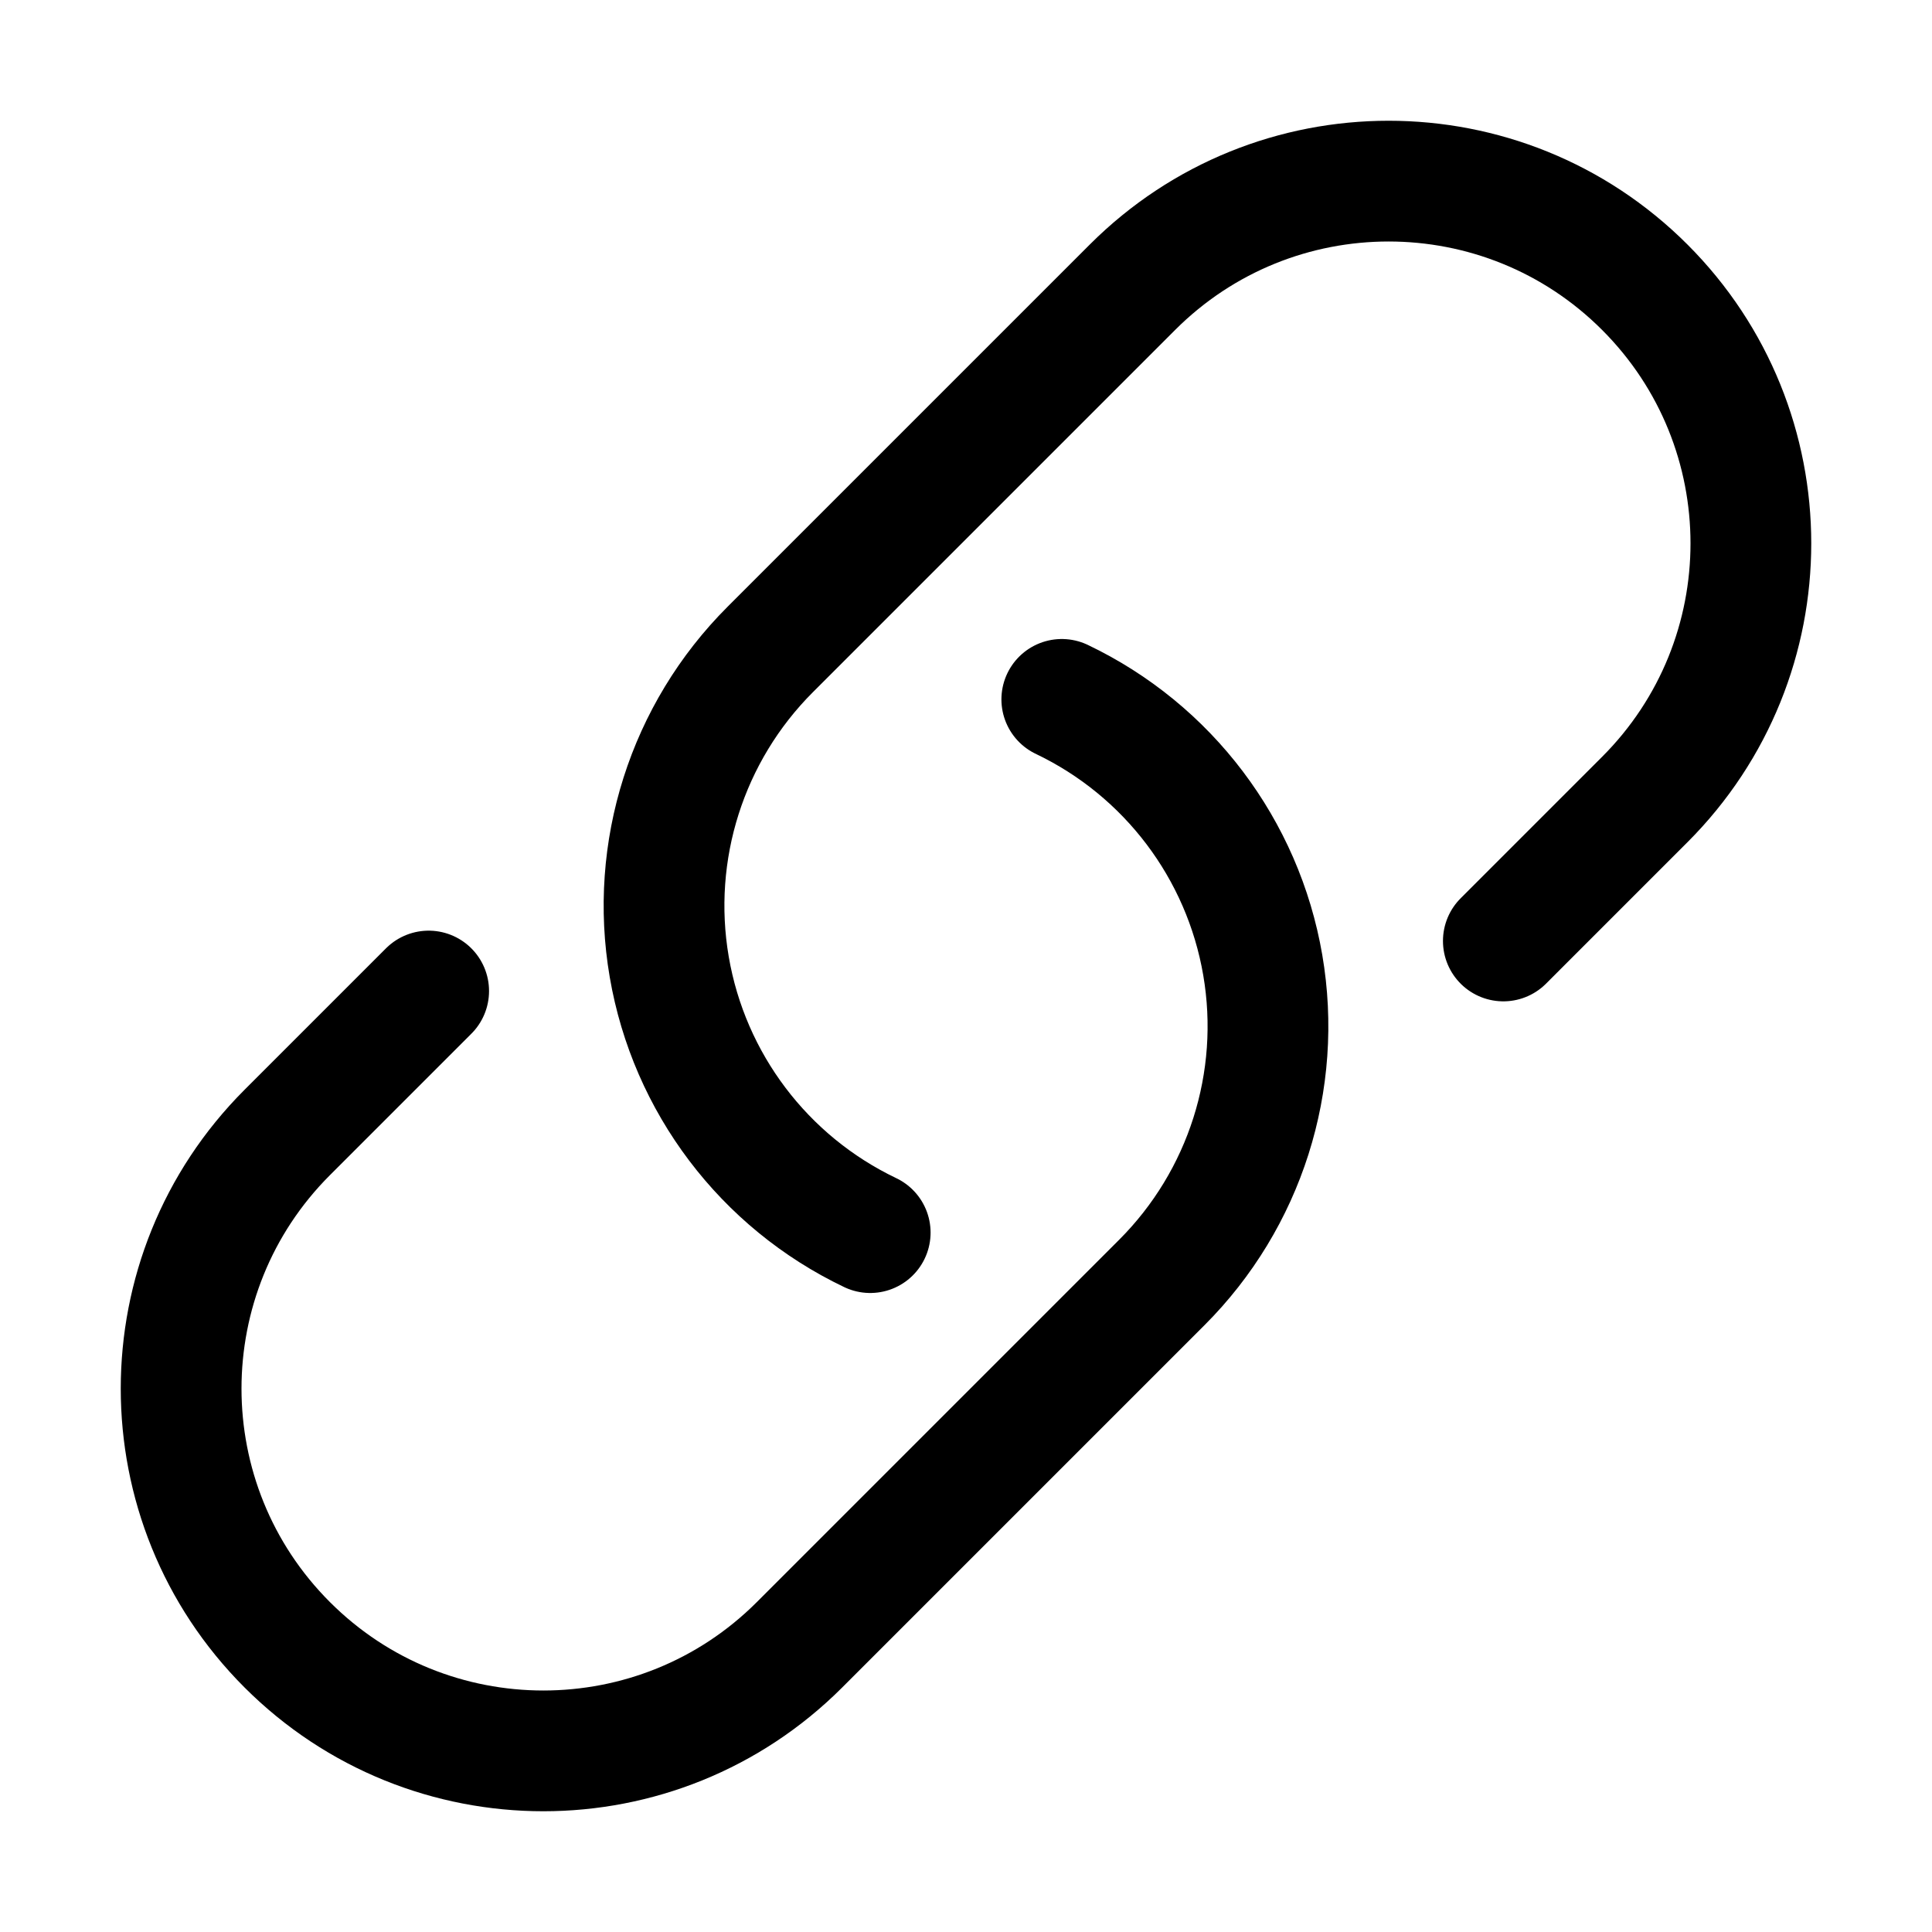
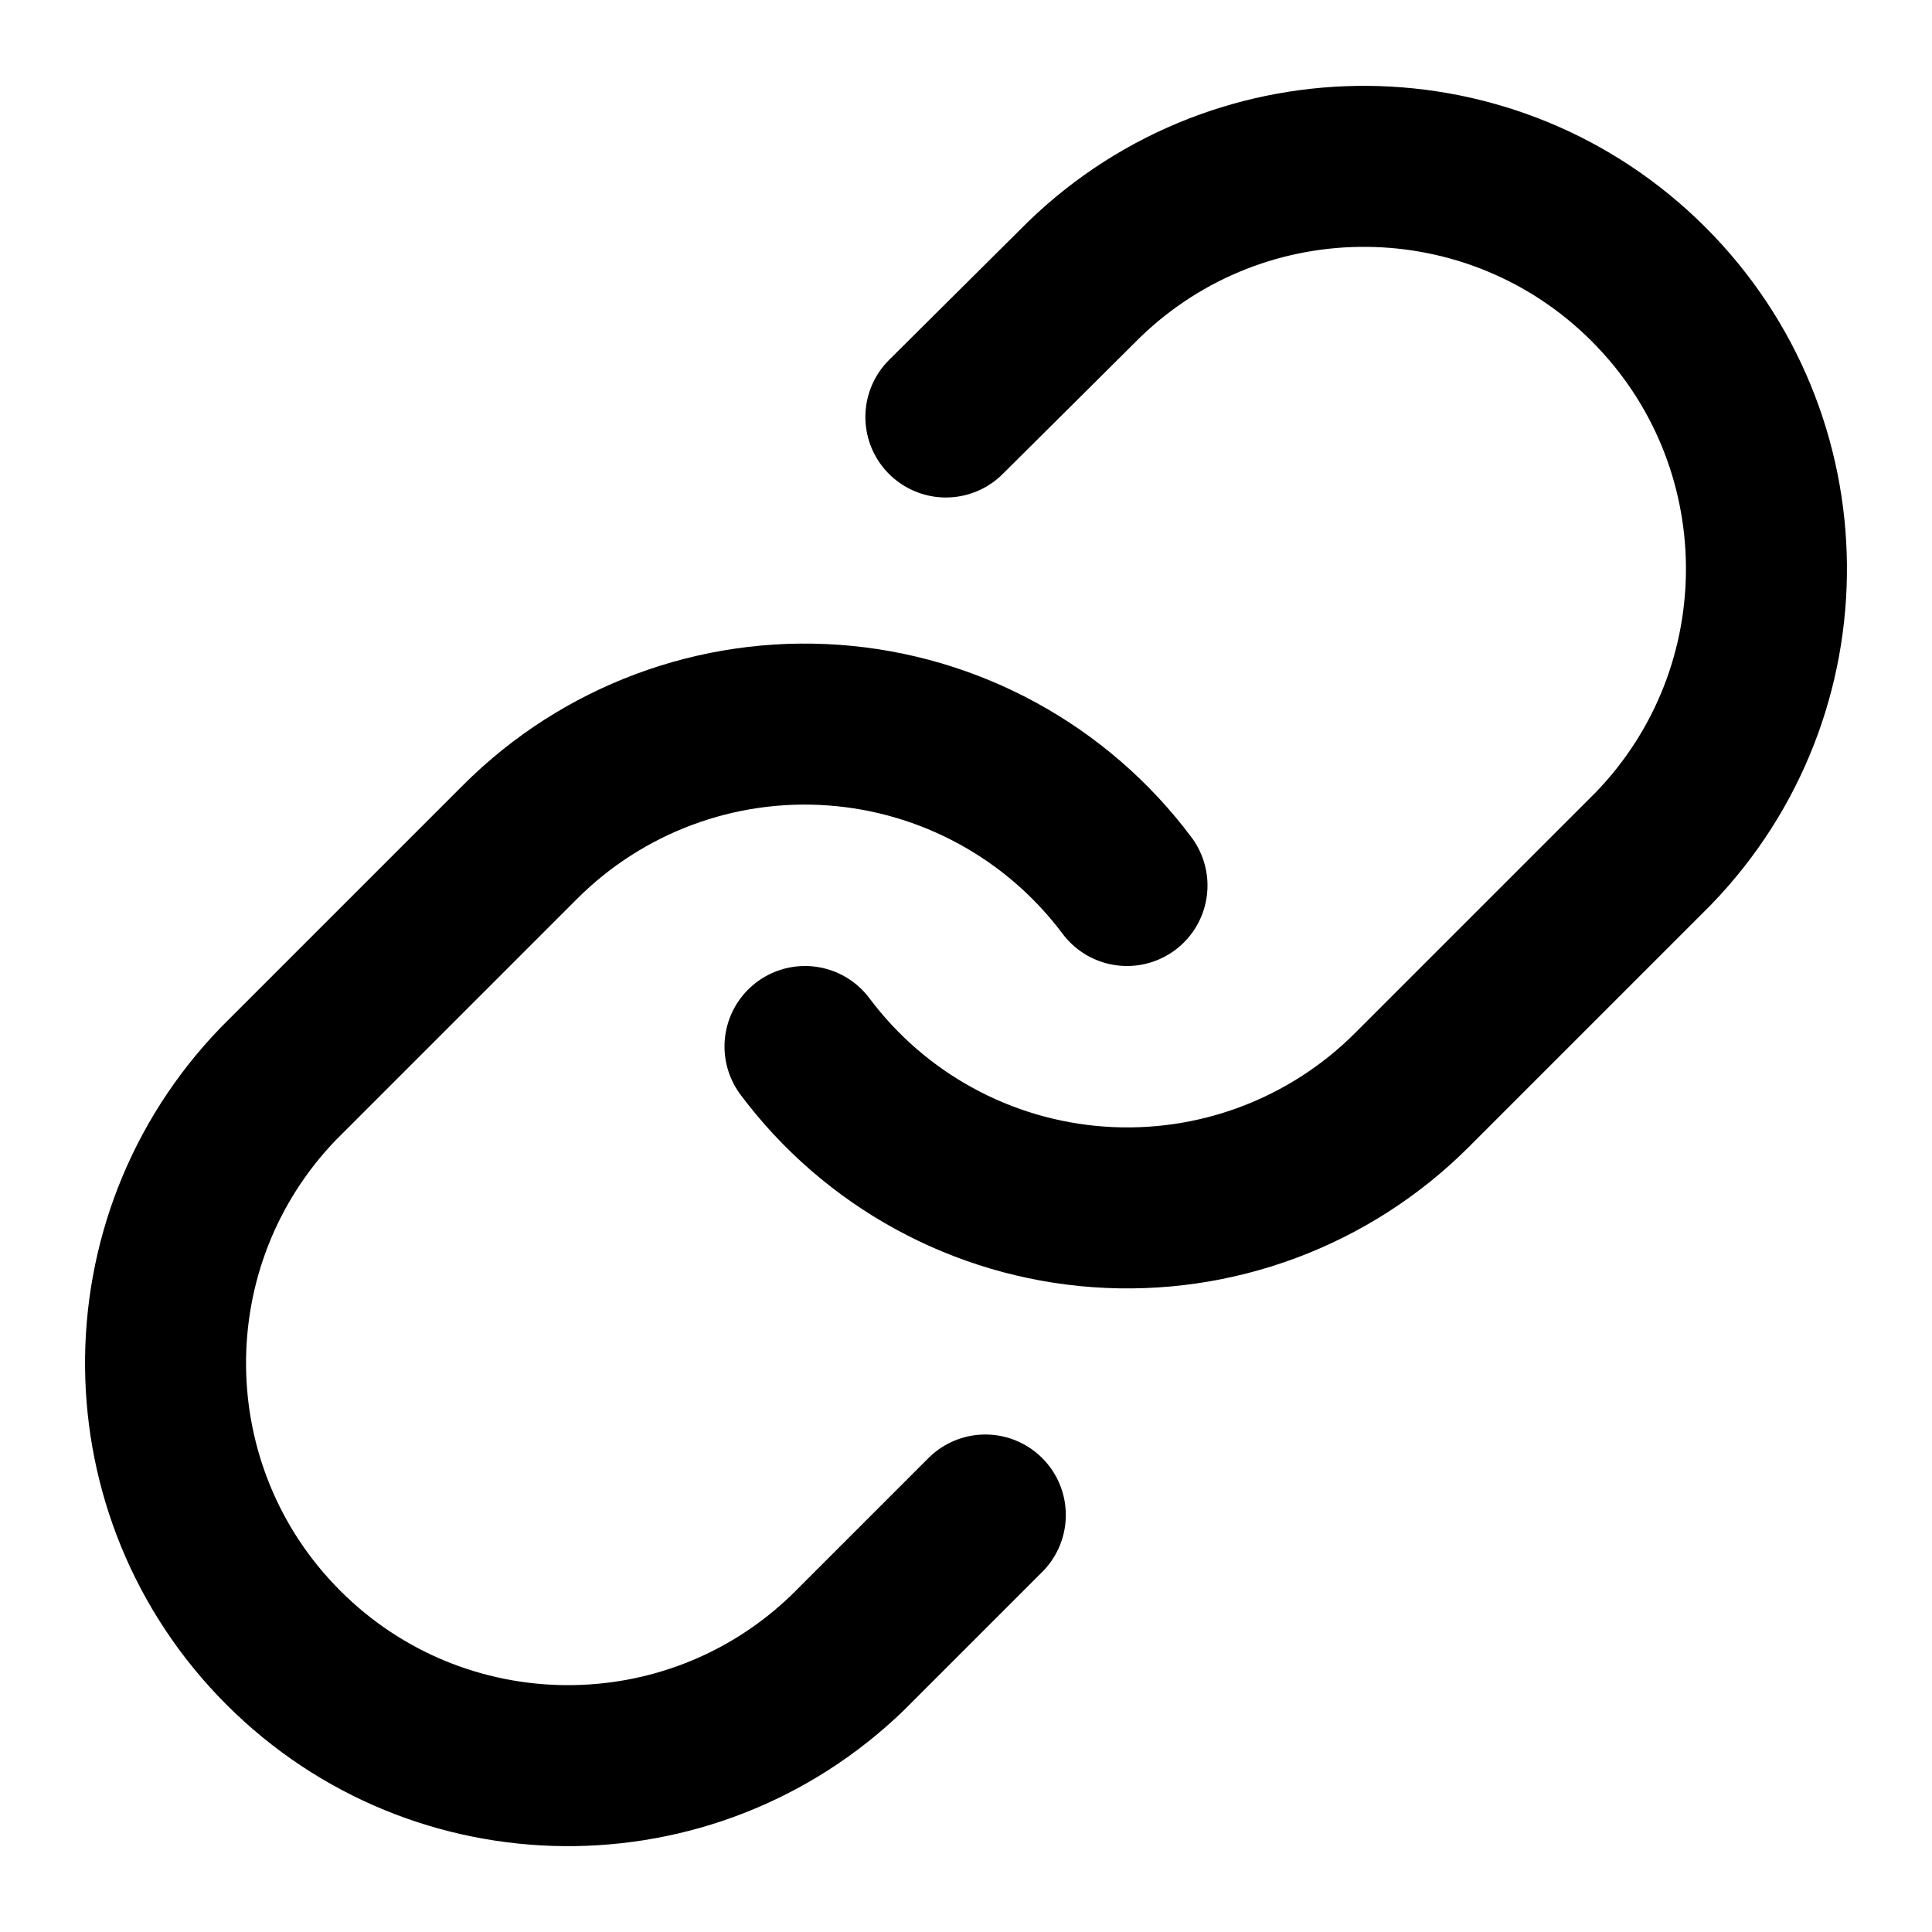
- <svg xmlns="http://www.w3.org/2000/svg" fill="none" viewBox="0 0 24 24" stroke-width="1.5" stroke="currentColor" class="size-6">
-   <path stroke-linecap="round" stroke-linejoin="round" d="M13.19 8.688a4.5 4.5 0 0 1 1.242 7.244l-4.5 4.5a4.5 4.5 0 0 1-6.364-6.364l1.757-1.757m13.35-.622 1.757-1.757a4.5 4.5 0 0 0-6.364-6.364l-4.5 4.5a4.5 4.5 0 0 0 1.242 7.244" />
+ <svg xmlns="http://www.w3.org/2000/svg" width="24" height="24" viewBox="0 0 24 24" fill="none" stroke="currentColor" stroke-width="2" stroke-linecap="round" stroke-linejoin="round" class="lucide lucide-link">
+   <path d="M10 13a5 5 0 0 0 7.54.54l3-3a5 5 0 0 0-7.07-7.07l-1.72 1.71" />
+   <path d="M14 11a5 5 0 0 0-7.54-.54l-3 3a5 5 0 0 0 7.07 7.07l1.71-1.71" />
</svg>
